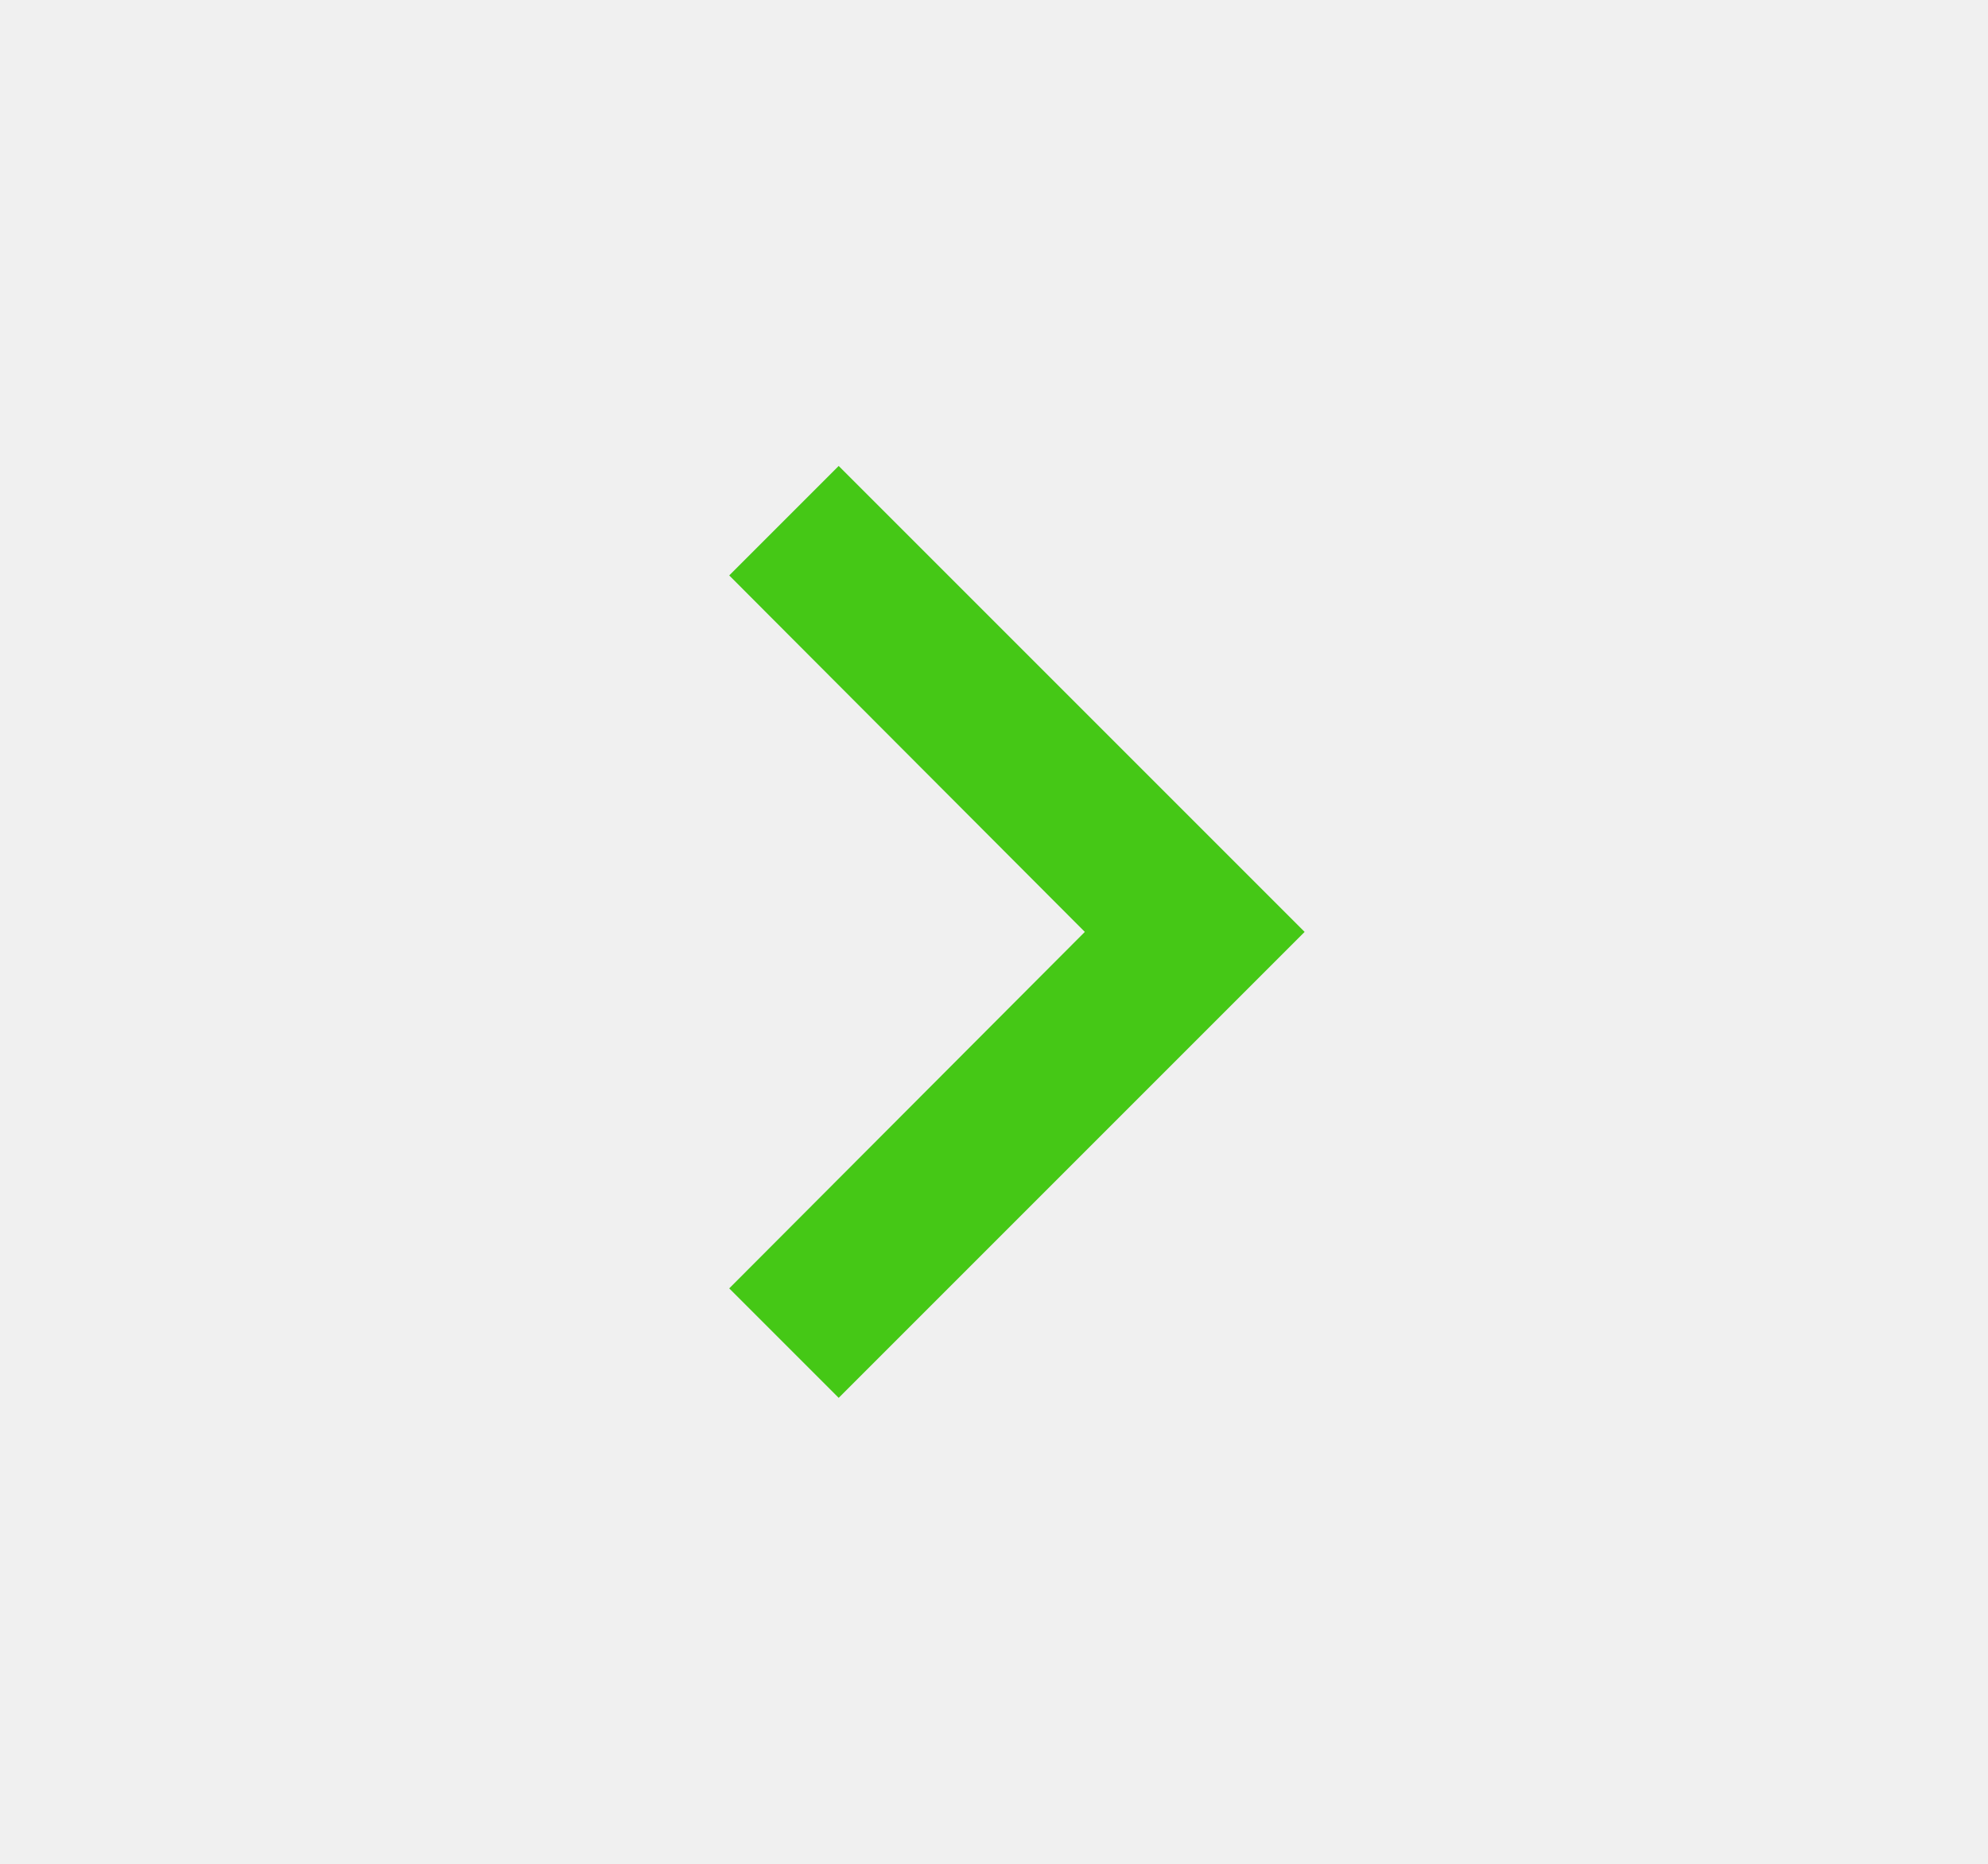
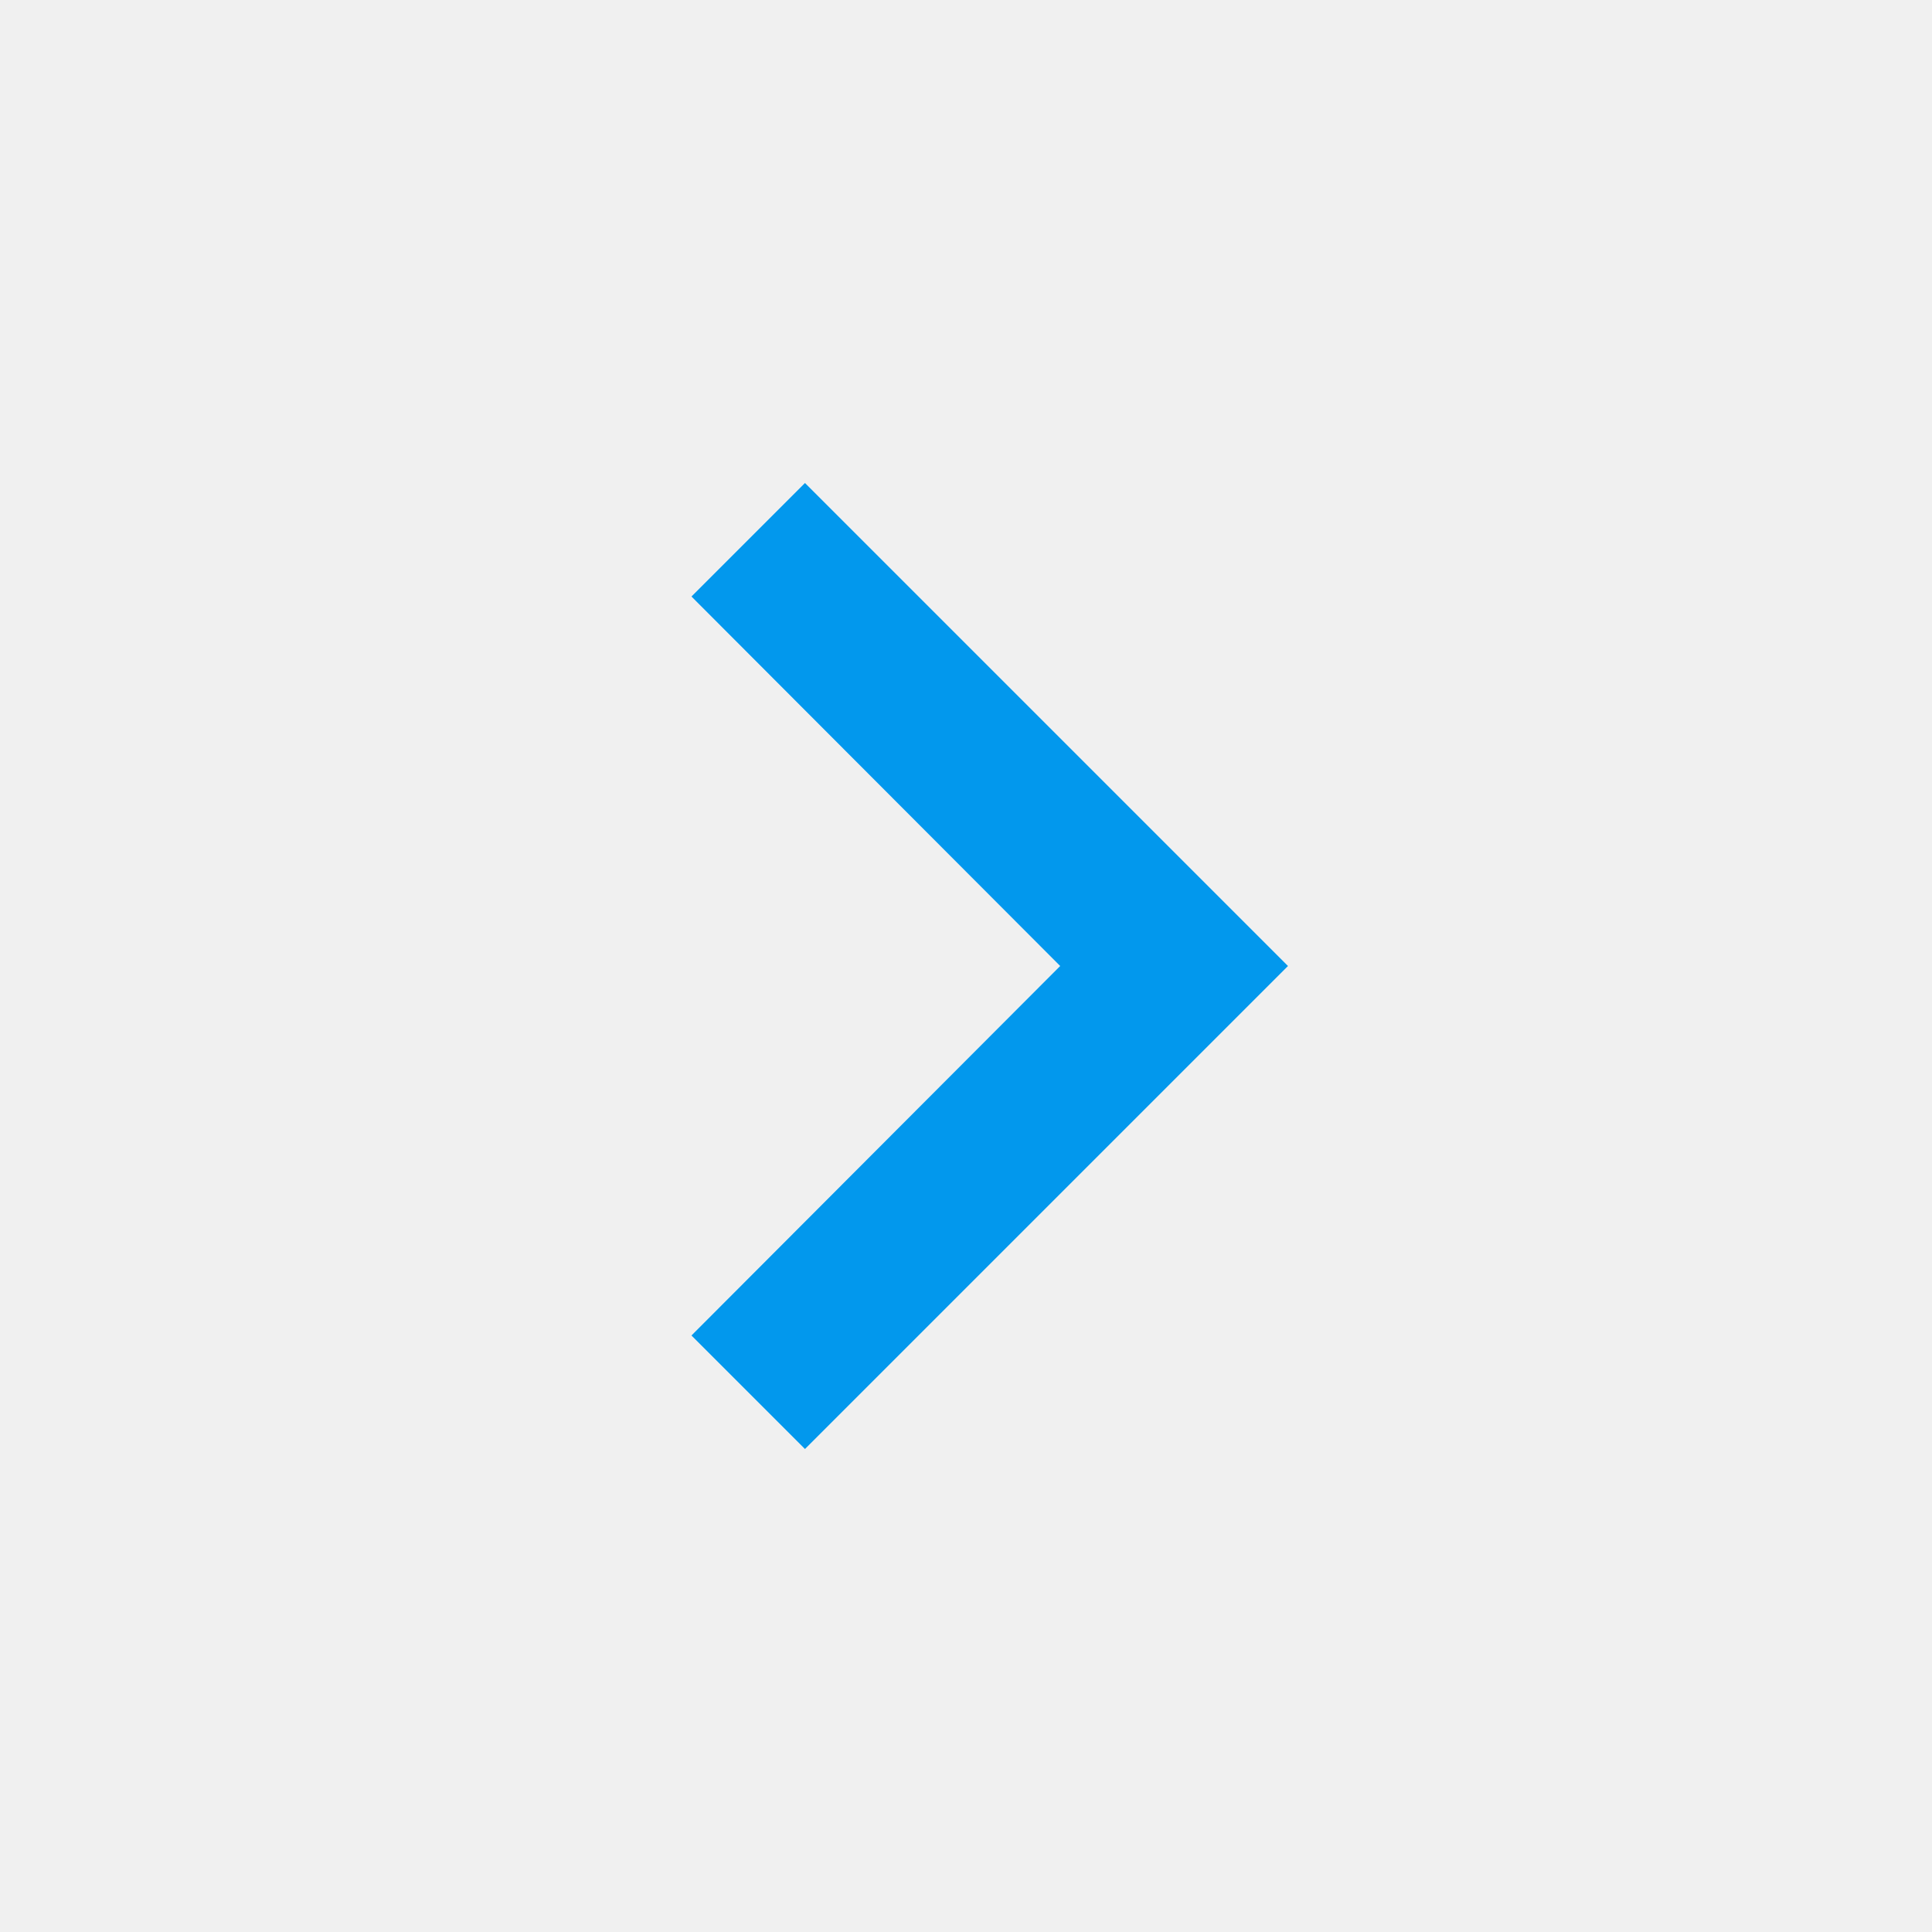
- <svg xmlns="http://www.w3.org/2000/svg" width="16" height="15" viewBox="0 0 16 15" fill="none">
+ <svg xmlns="http://www.w3.org/2000/svg" width="20" height="20" viewBox="0 0 20 20" fill="none">
  <g clip-path="url(#clip0_213_569)">
-     <path d="M6.75 3.75L5.869 4.631L8.731 7.5L5.869 10.369L6.75 11.25L10.5 7.5L6.75 3.75Z" fill="#45C816" />
+     <path d="M8.333 5L7.158 6.175L10.975 10L7.158 13.825L8.333 15L13.333 10L8.333 5Z" fill="#0298ED" />
  </g>
  <defs>
    <clipPath id="clip0_213_569">
-       <rect width="15" height="15" fill="white" transform="translate(0.5)" />
+       <rect width="20" height="20" fill="white" />
    </clipPath>
  </defs>
</svg>
